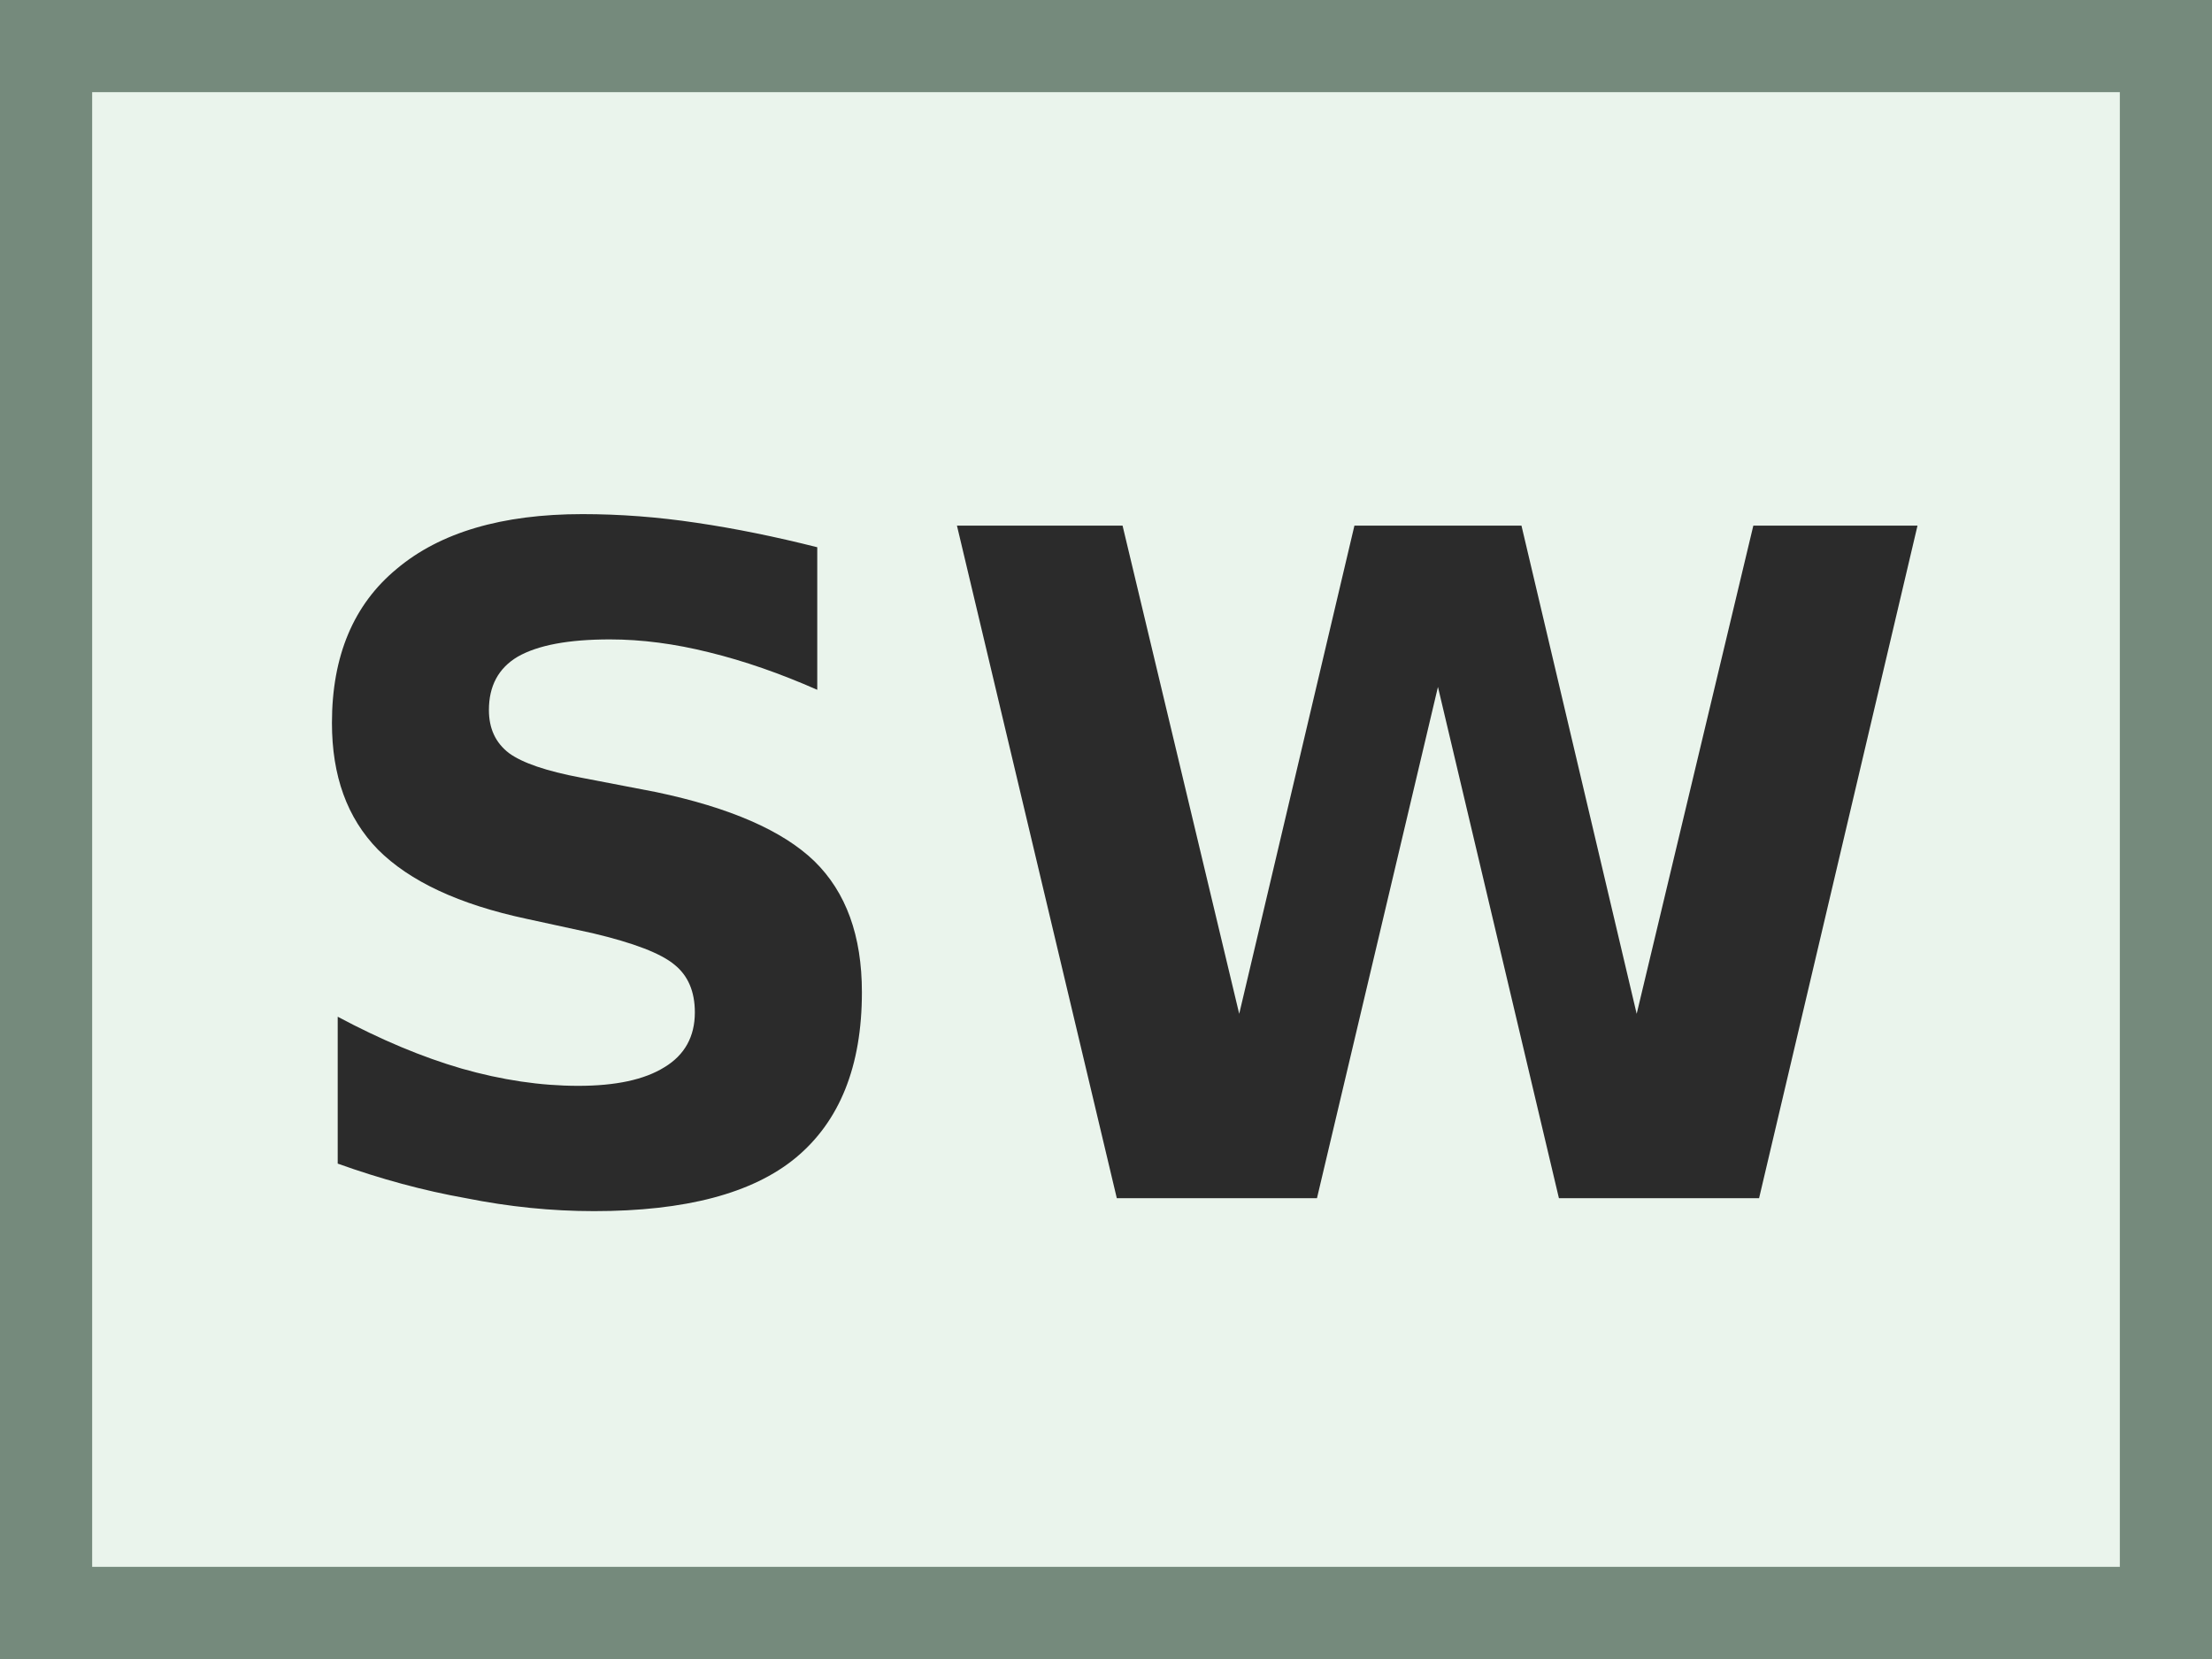
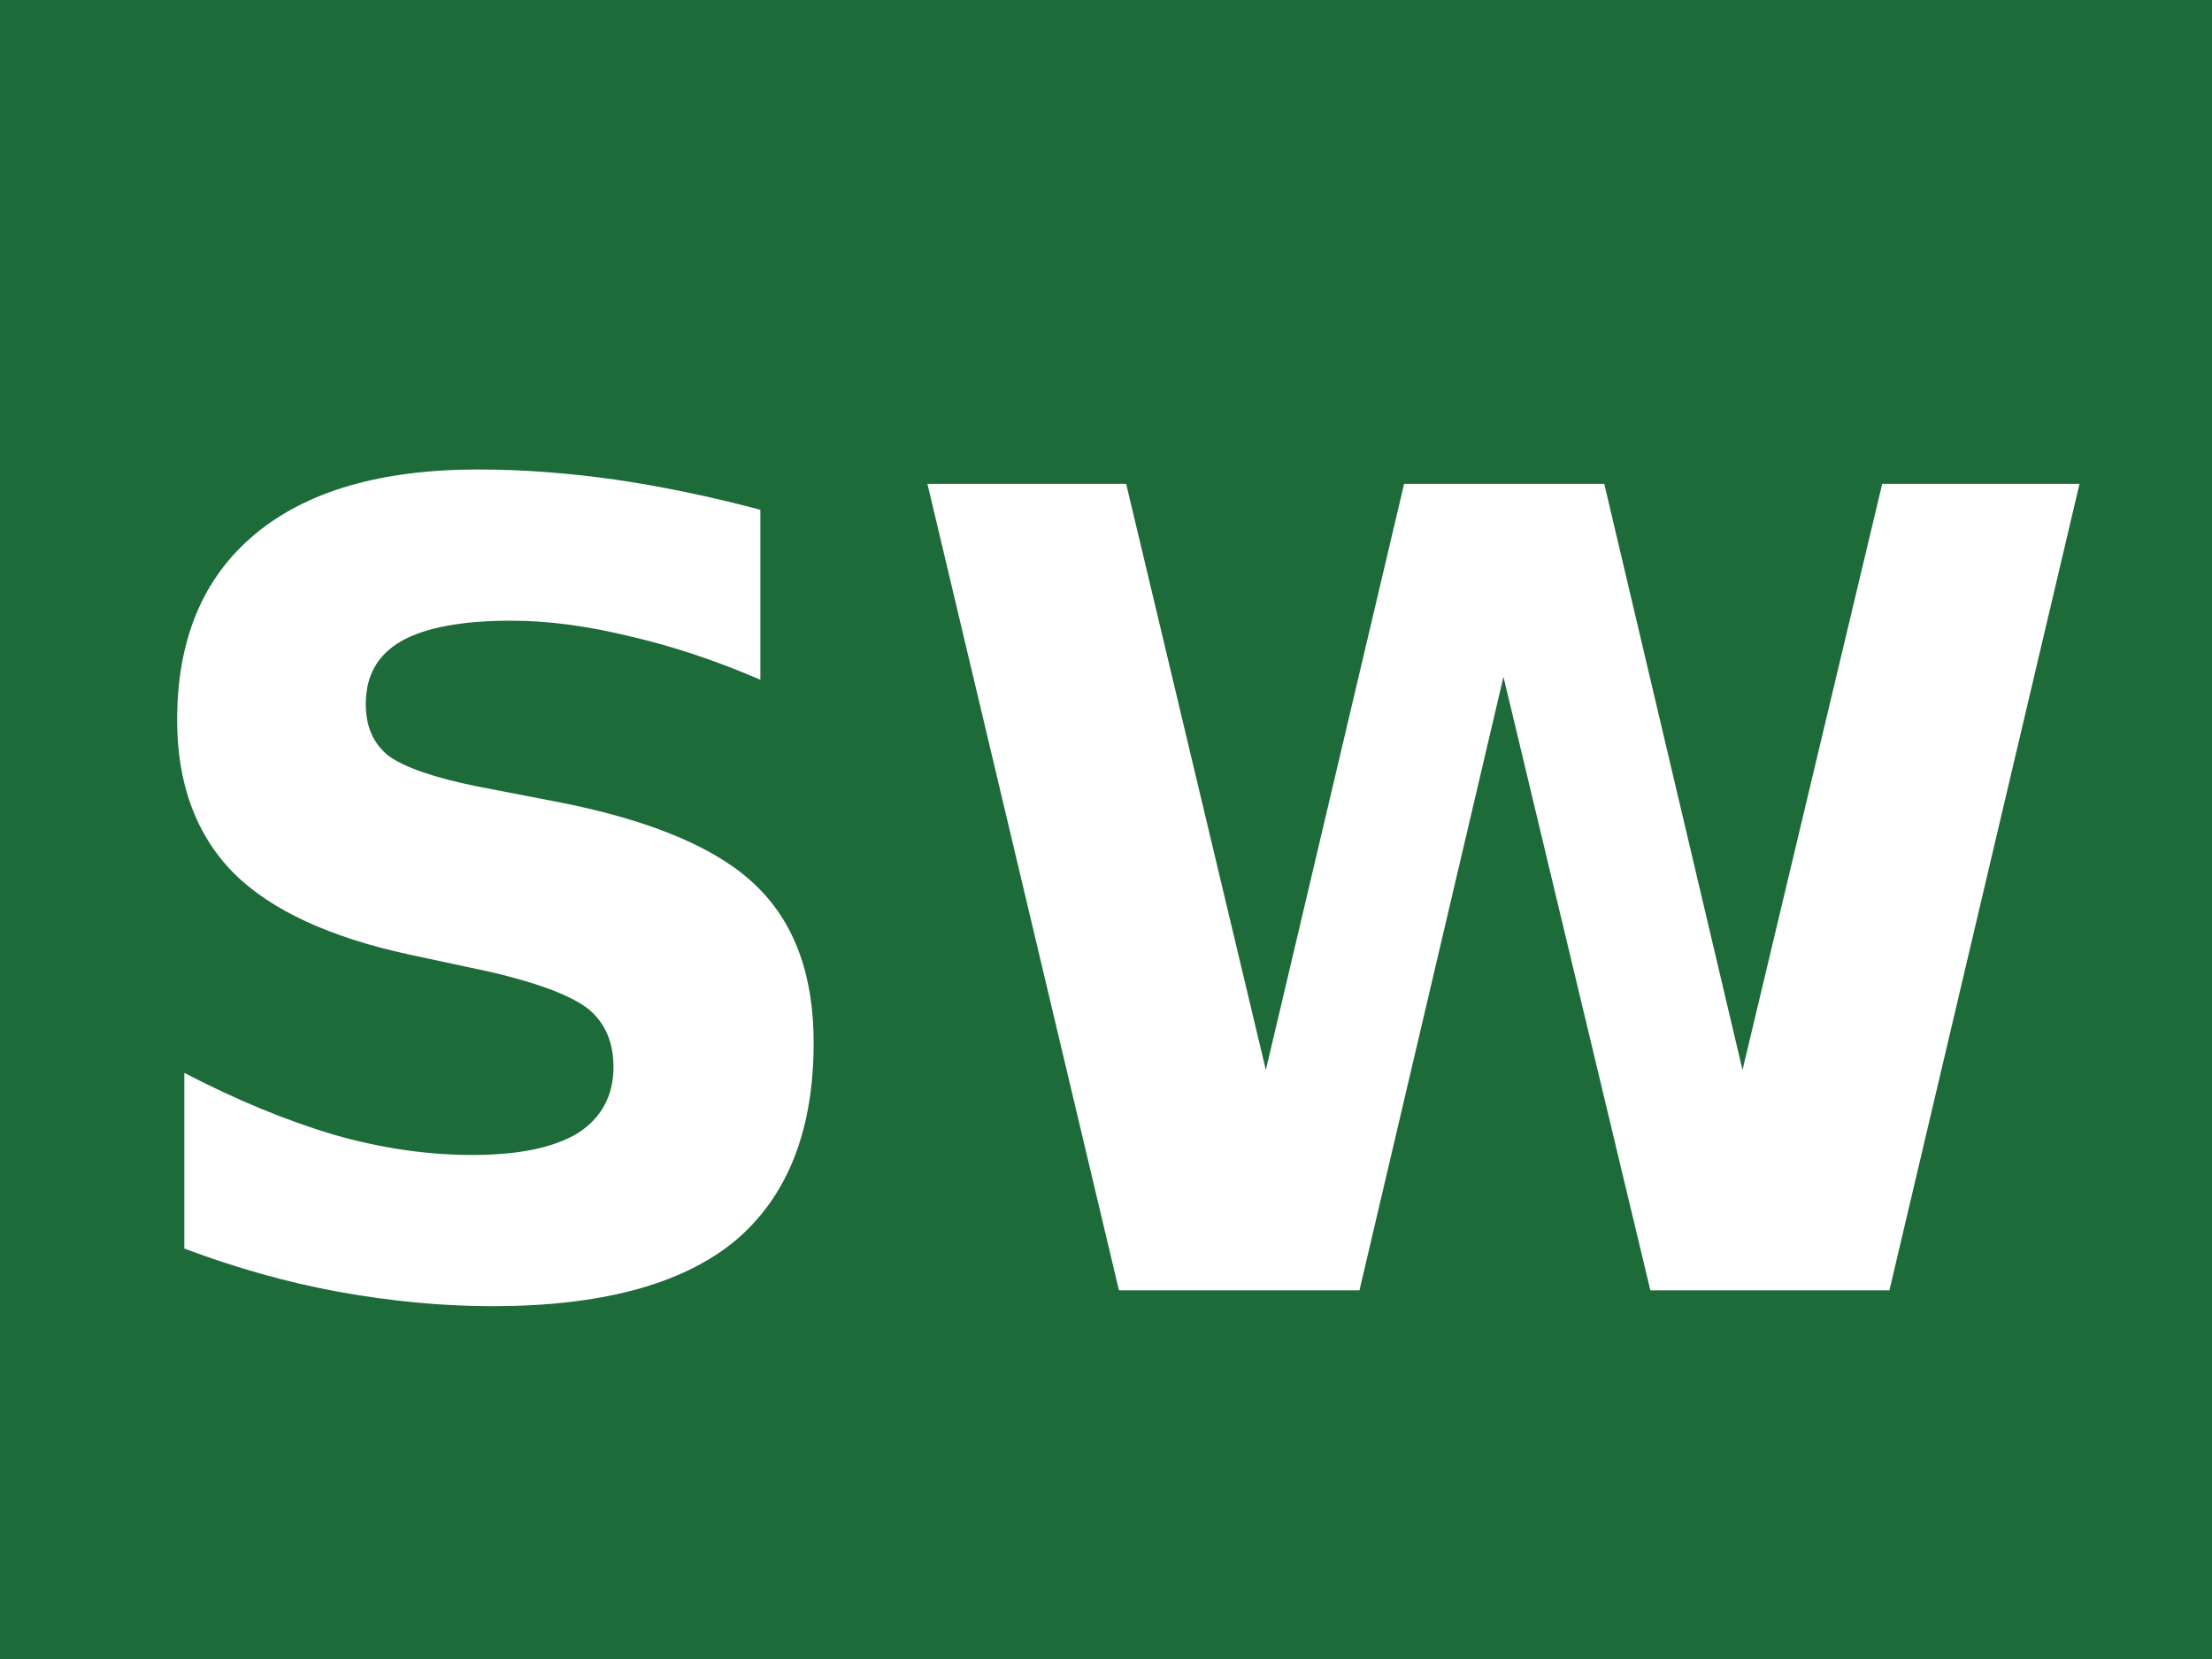
<svg xmlns="http://www.w3.org/2000/svg" viewBox="0 0 24 18" width="24" height="18">
-   <rect width="24" height="18" fill="#eaf4ec" />
-   <rect x="0.5" y="0.5" width="23" height="17" fill="none" stroke="#758a7c" stroke-width="1" />
-   <text x="12" y="13" font-family="DejaVu Sans, Liberation Sans, Arial, sans-serif" font-size="10" font-weight="600" fill="#2b2b2b" text-anchor="middle">SW</text>
+   <rect width="24" height="18" fill="#1e6b3a" />
+   <text x="12" y="14" font-family="DejaVu Sans, Liberation Sans, Arial, sans-serif" font-size="12" font-weight="700" fill="#ffffff" text-anchor="middle">SW</text>
</svg>
